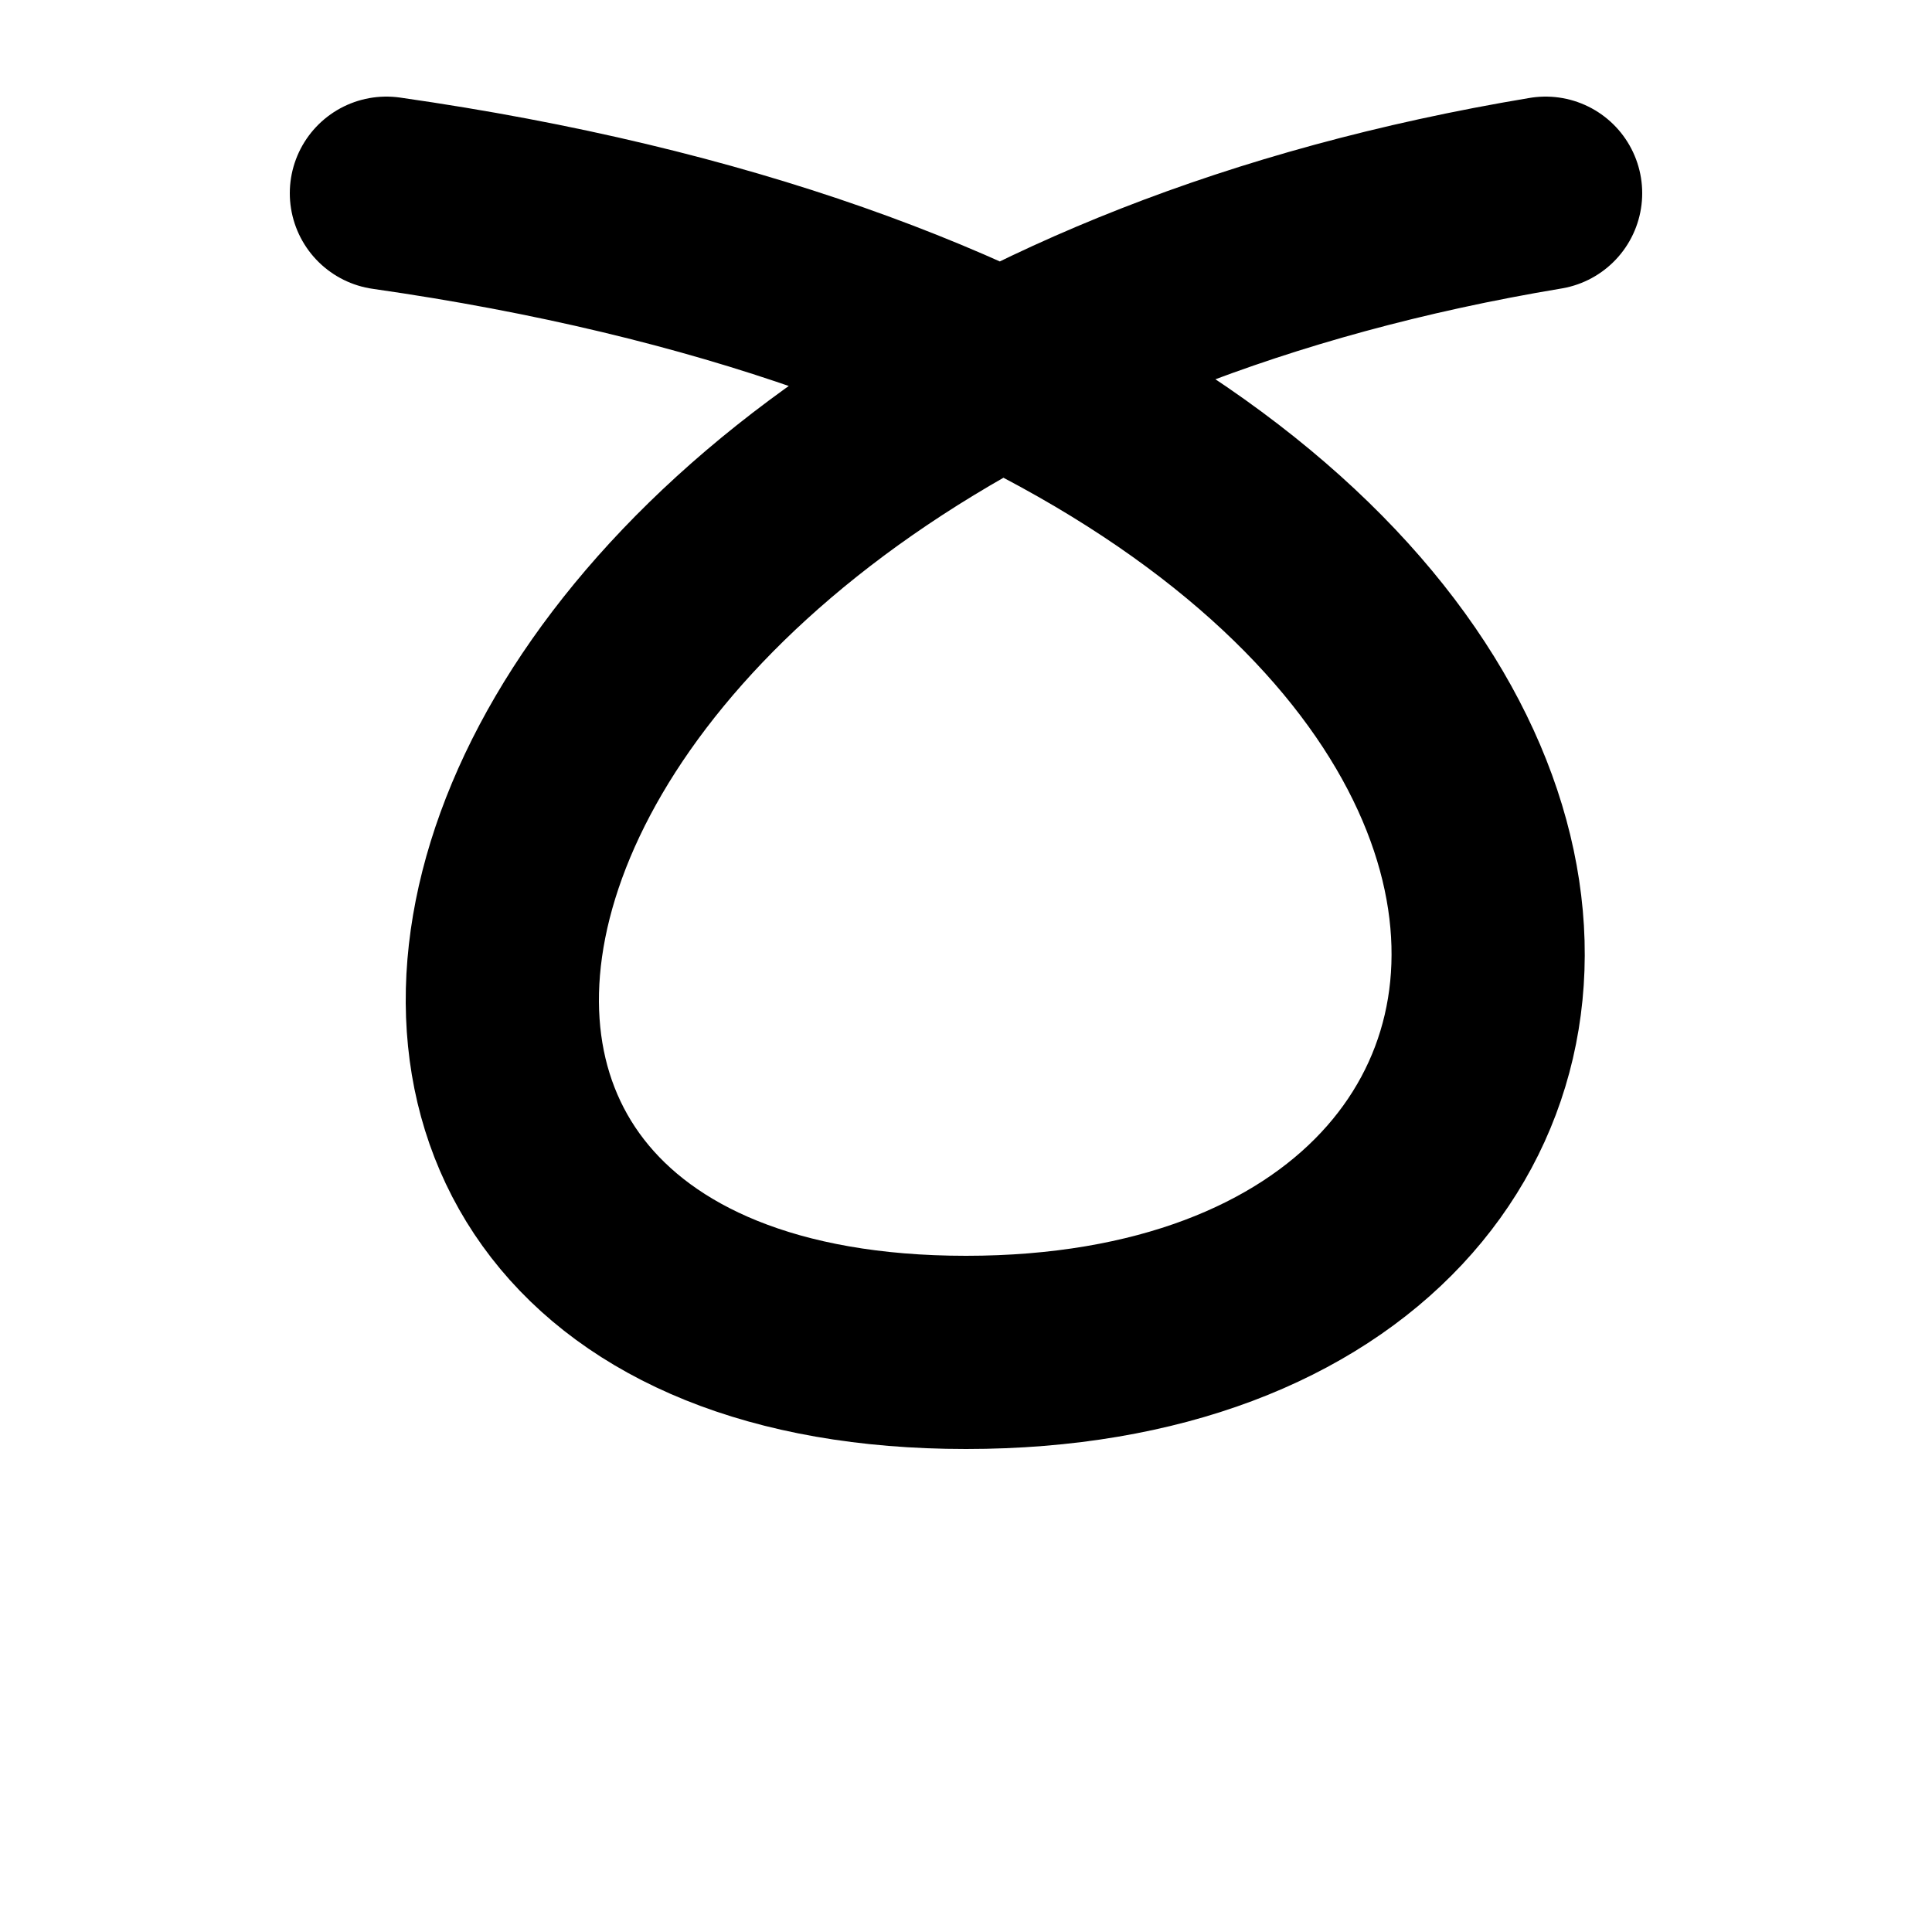
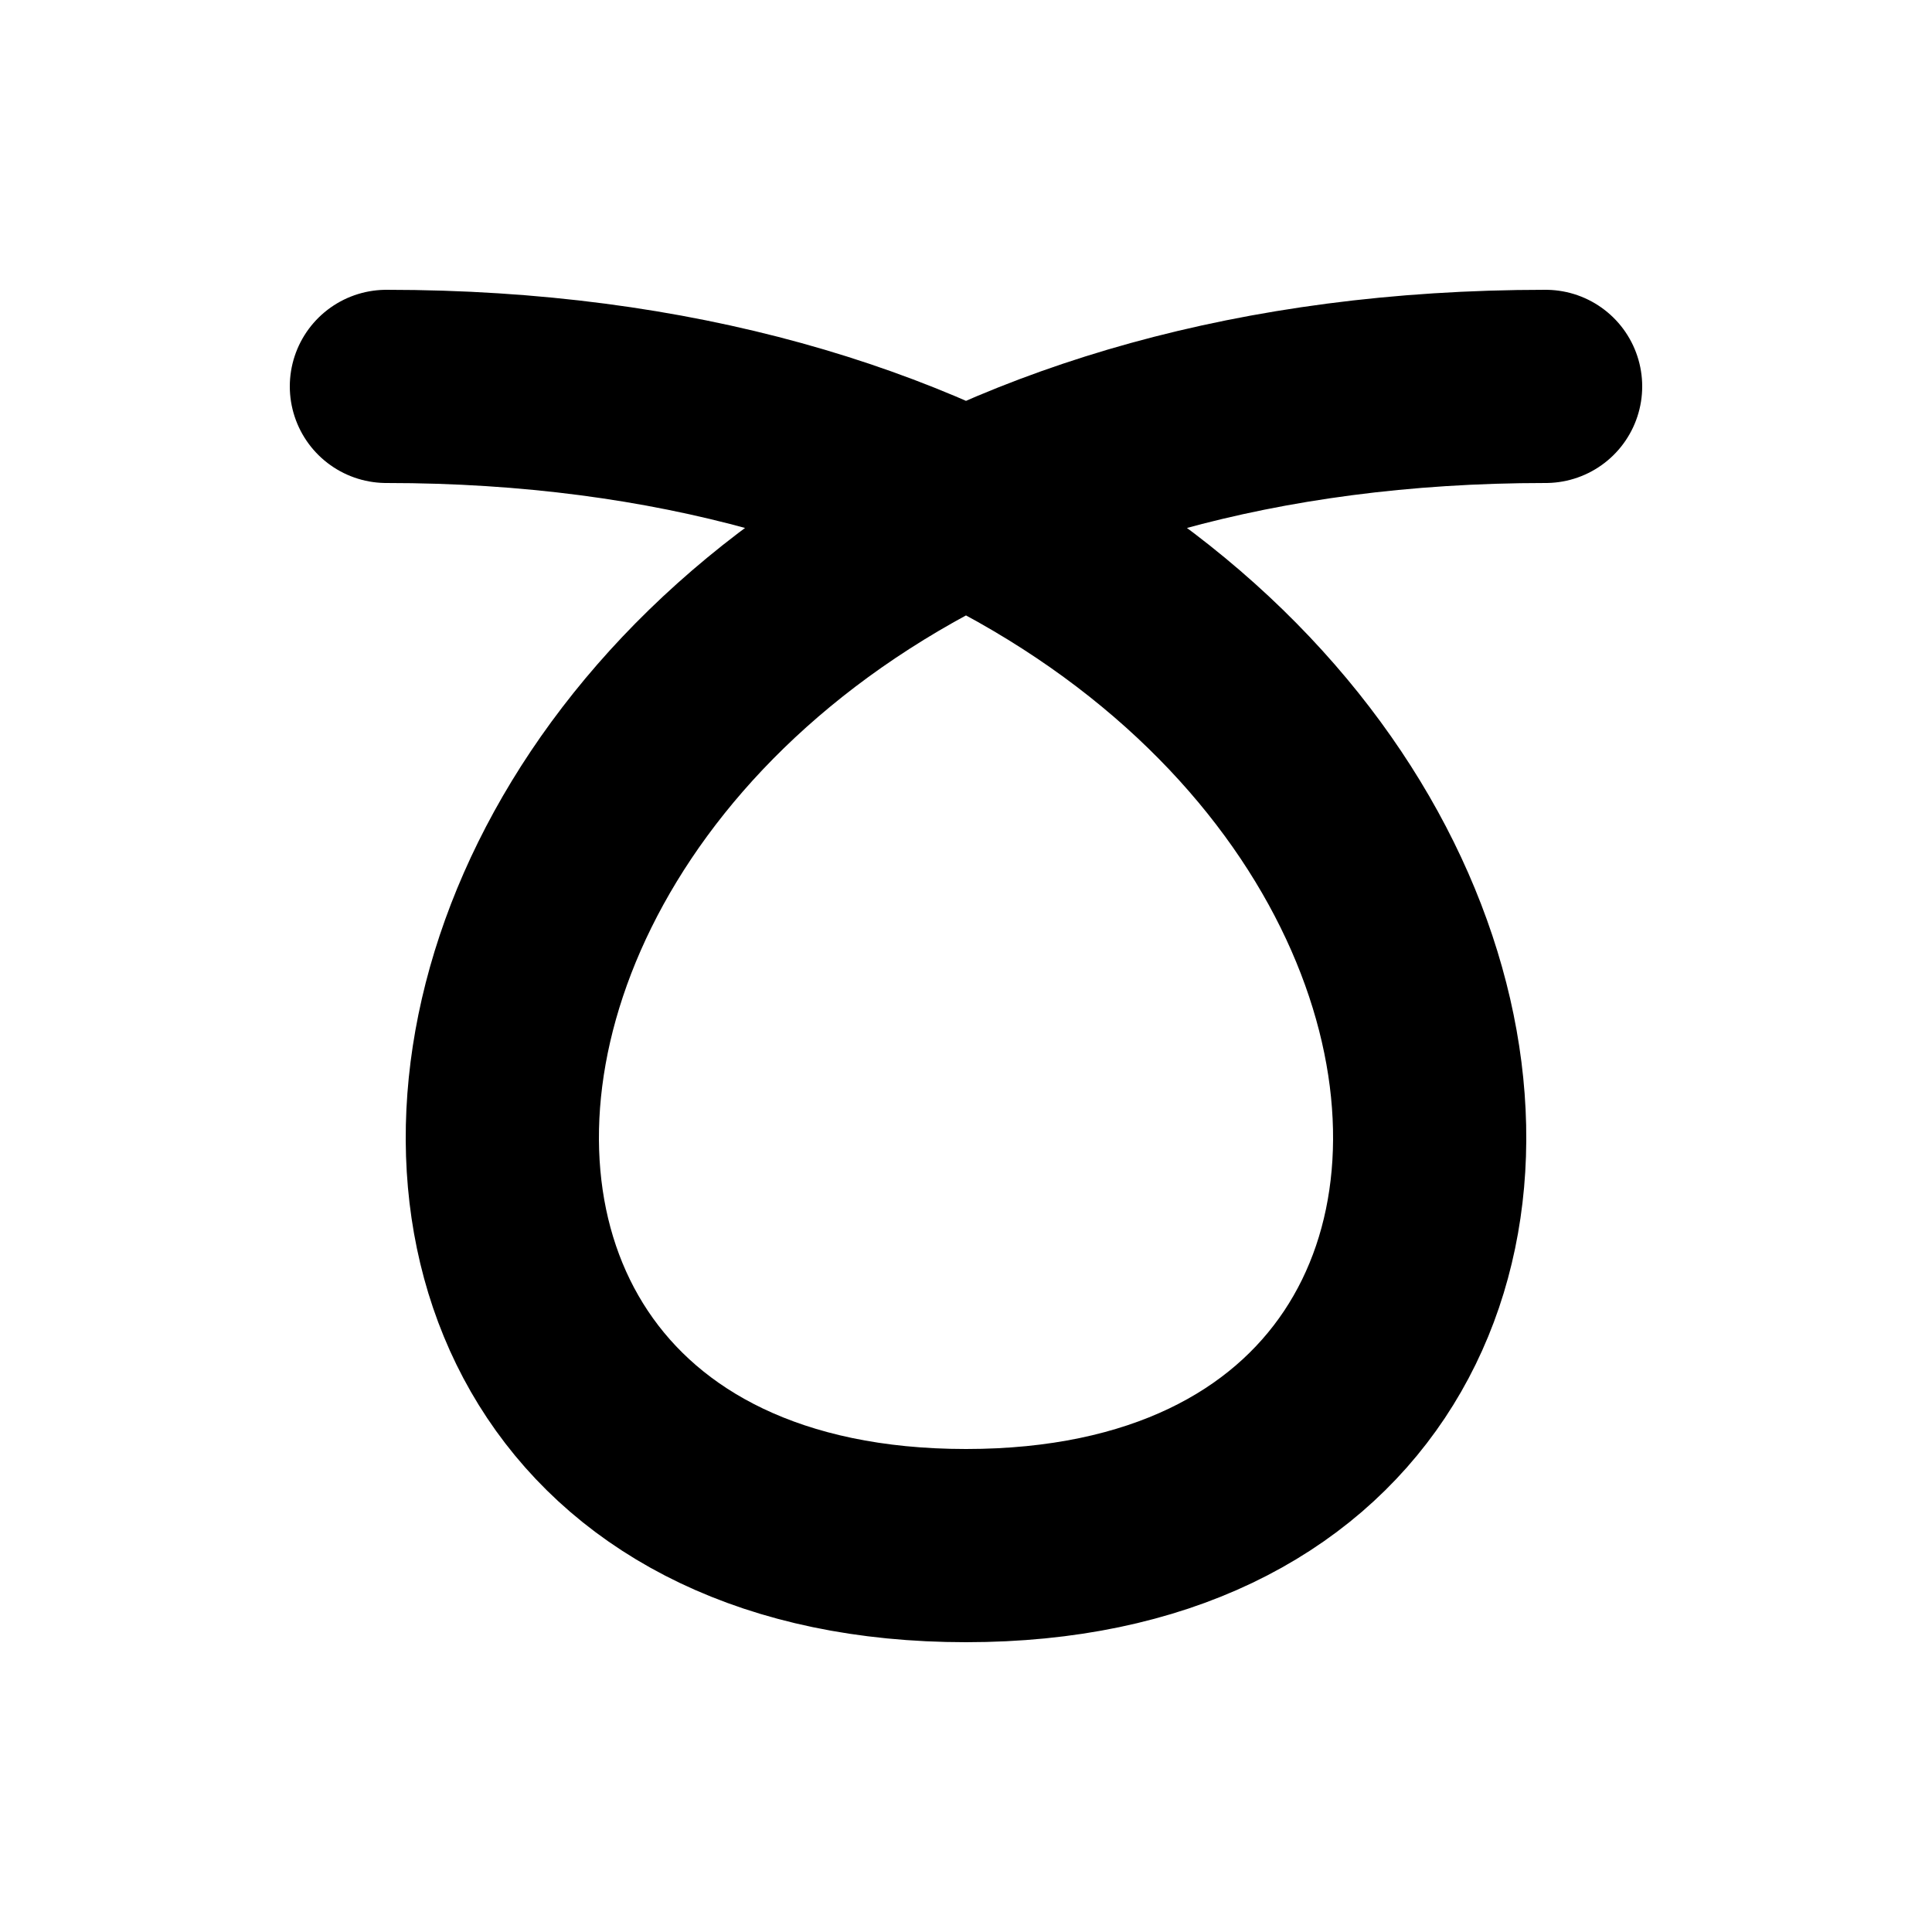
- <svg viewBox="0 0 100 100">
-   <path d="       M 80,10       C 20,20         10,70         50,70       S 90,20         20,10           " fill="none" stroke="black" stroke-width="10px" stroke-linecap="round" />
+ <svg xmlns="http://www.w3.org/2000/svg" viewBox="0 0 100 100">
+   <path d="M 80,20 C 20,20 10,80 50,80 M 20,20 C 80,20 90,80 50,80" fill="none" stroke="black" stroke-width="10" stroke-linecap="round" />
</svg>
